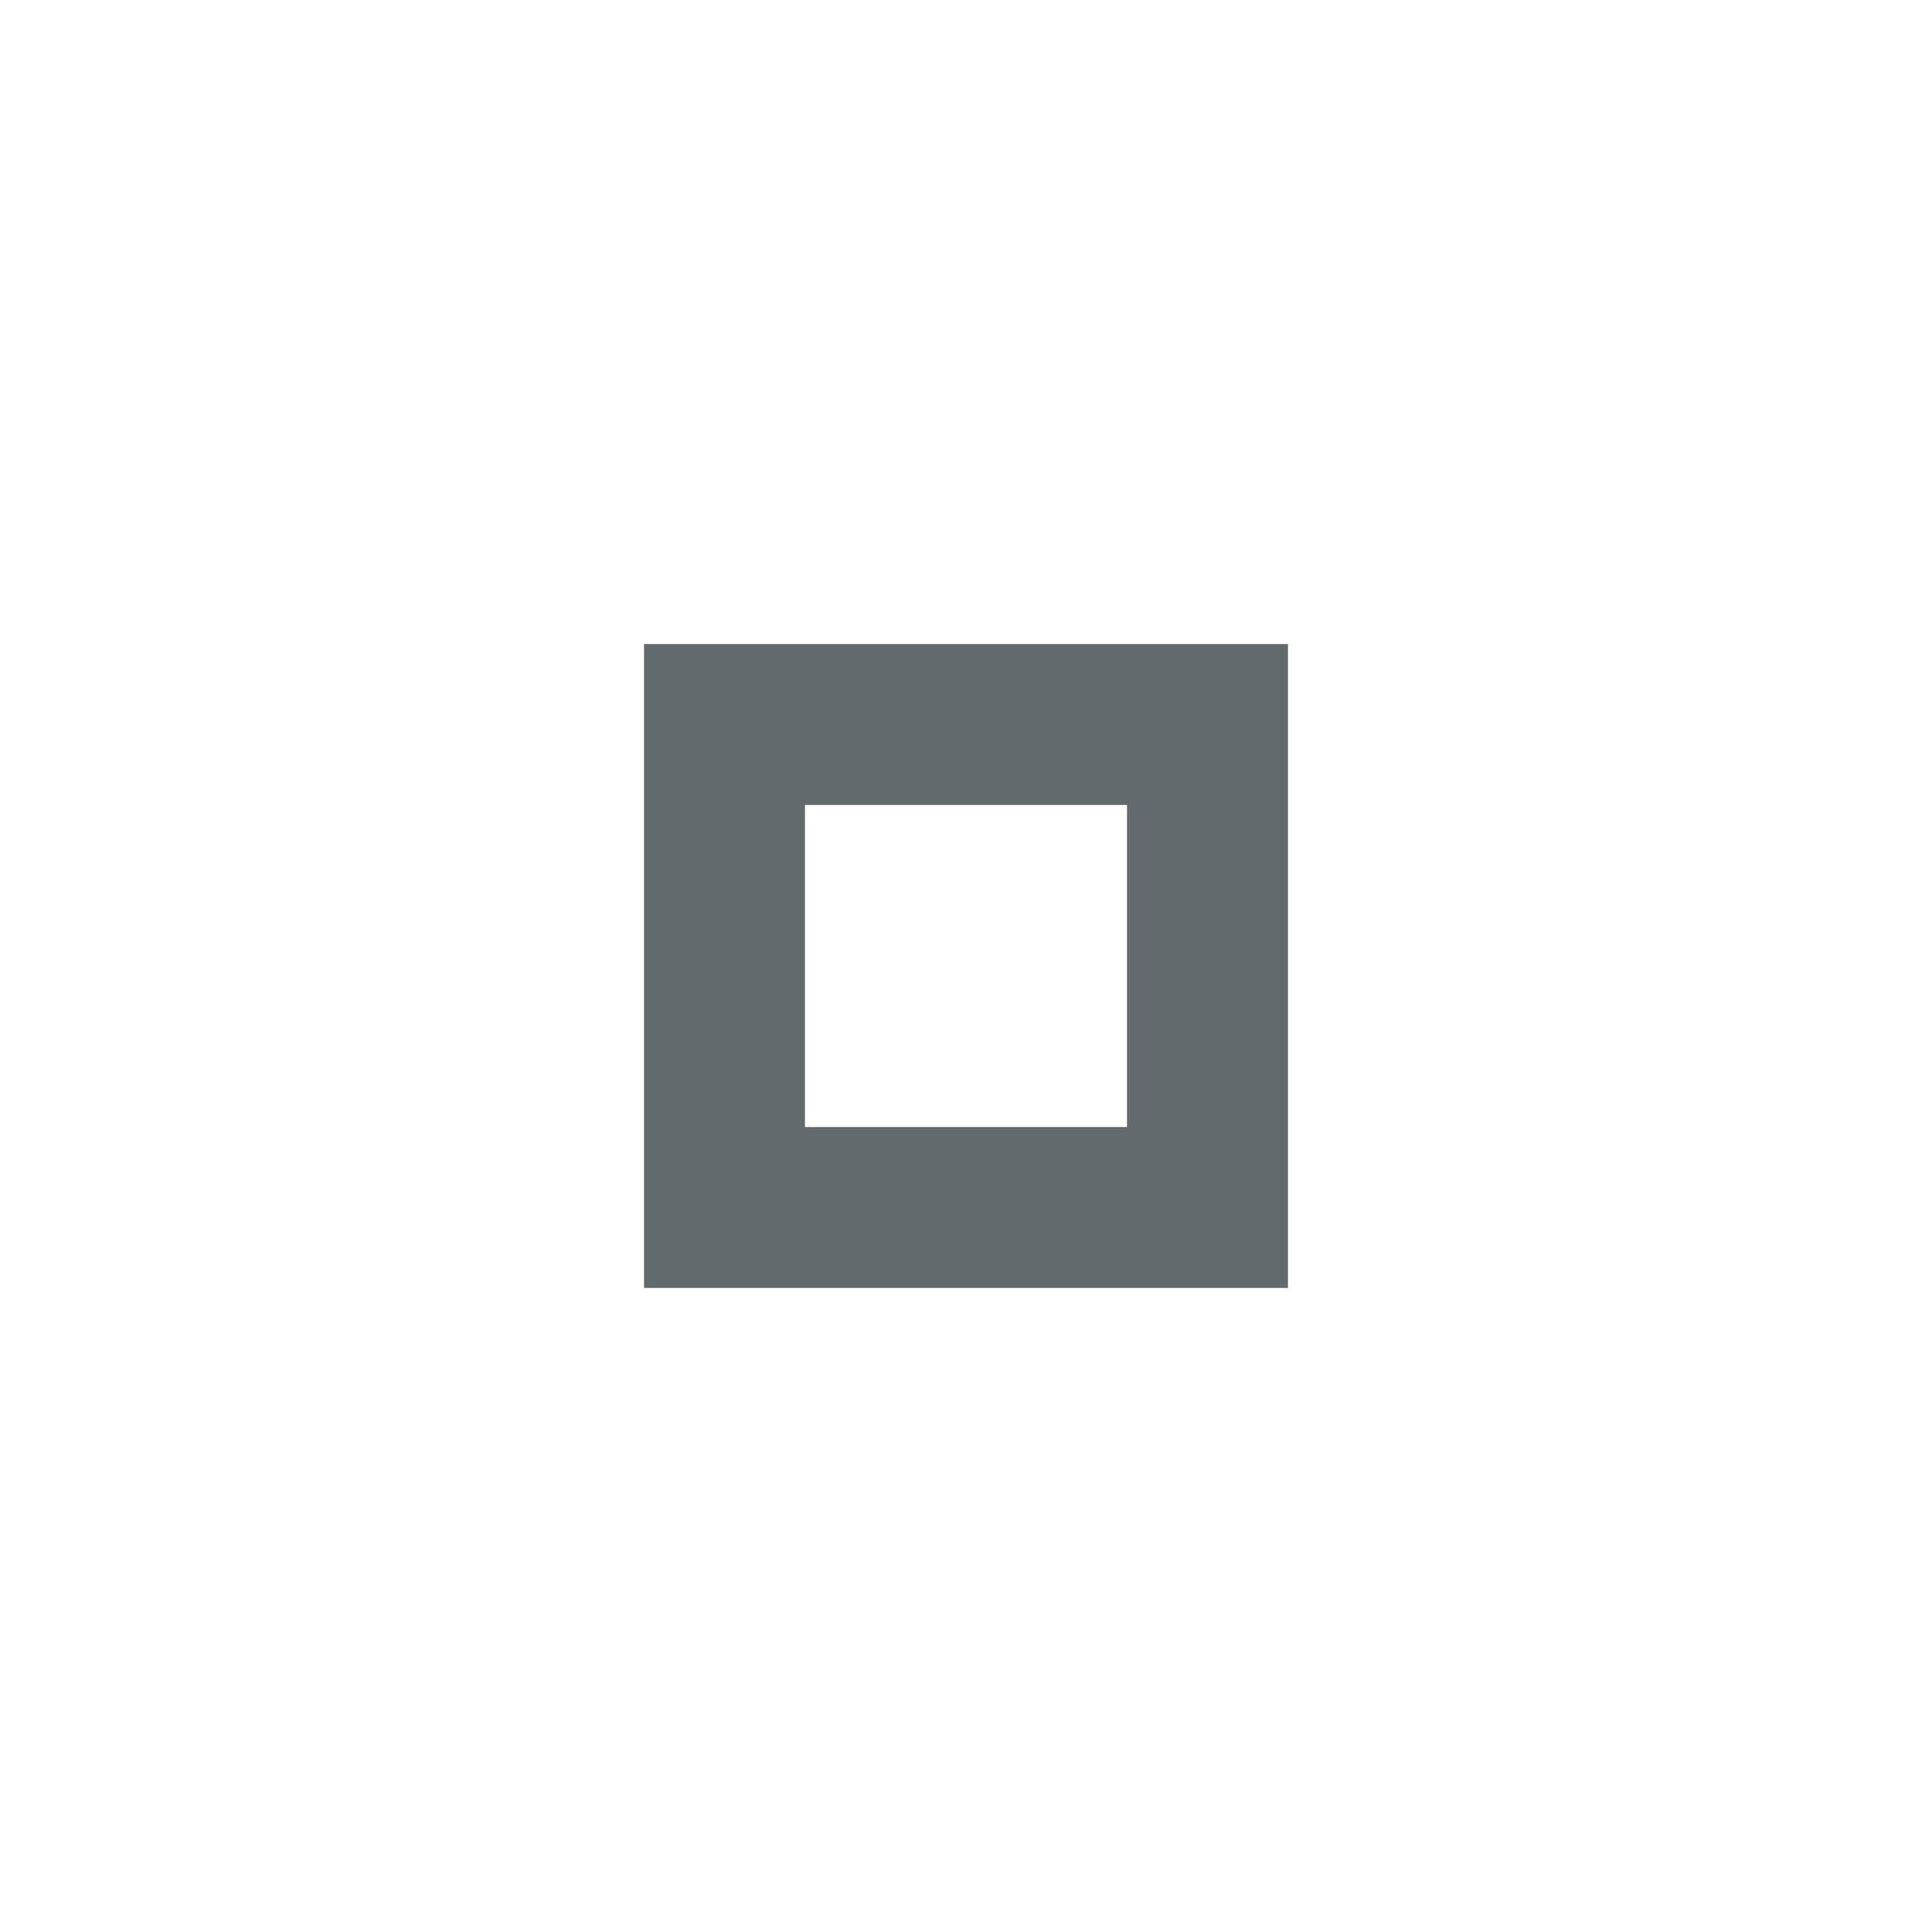
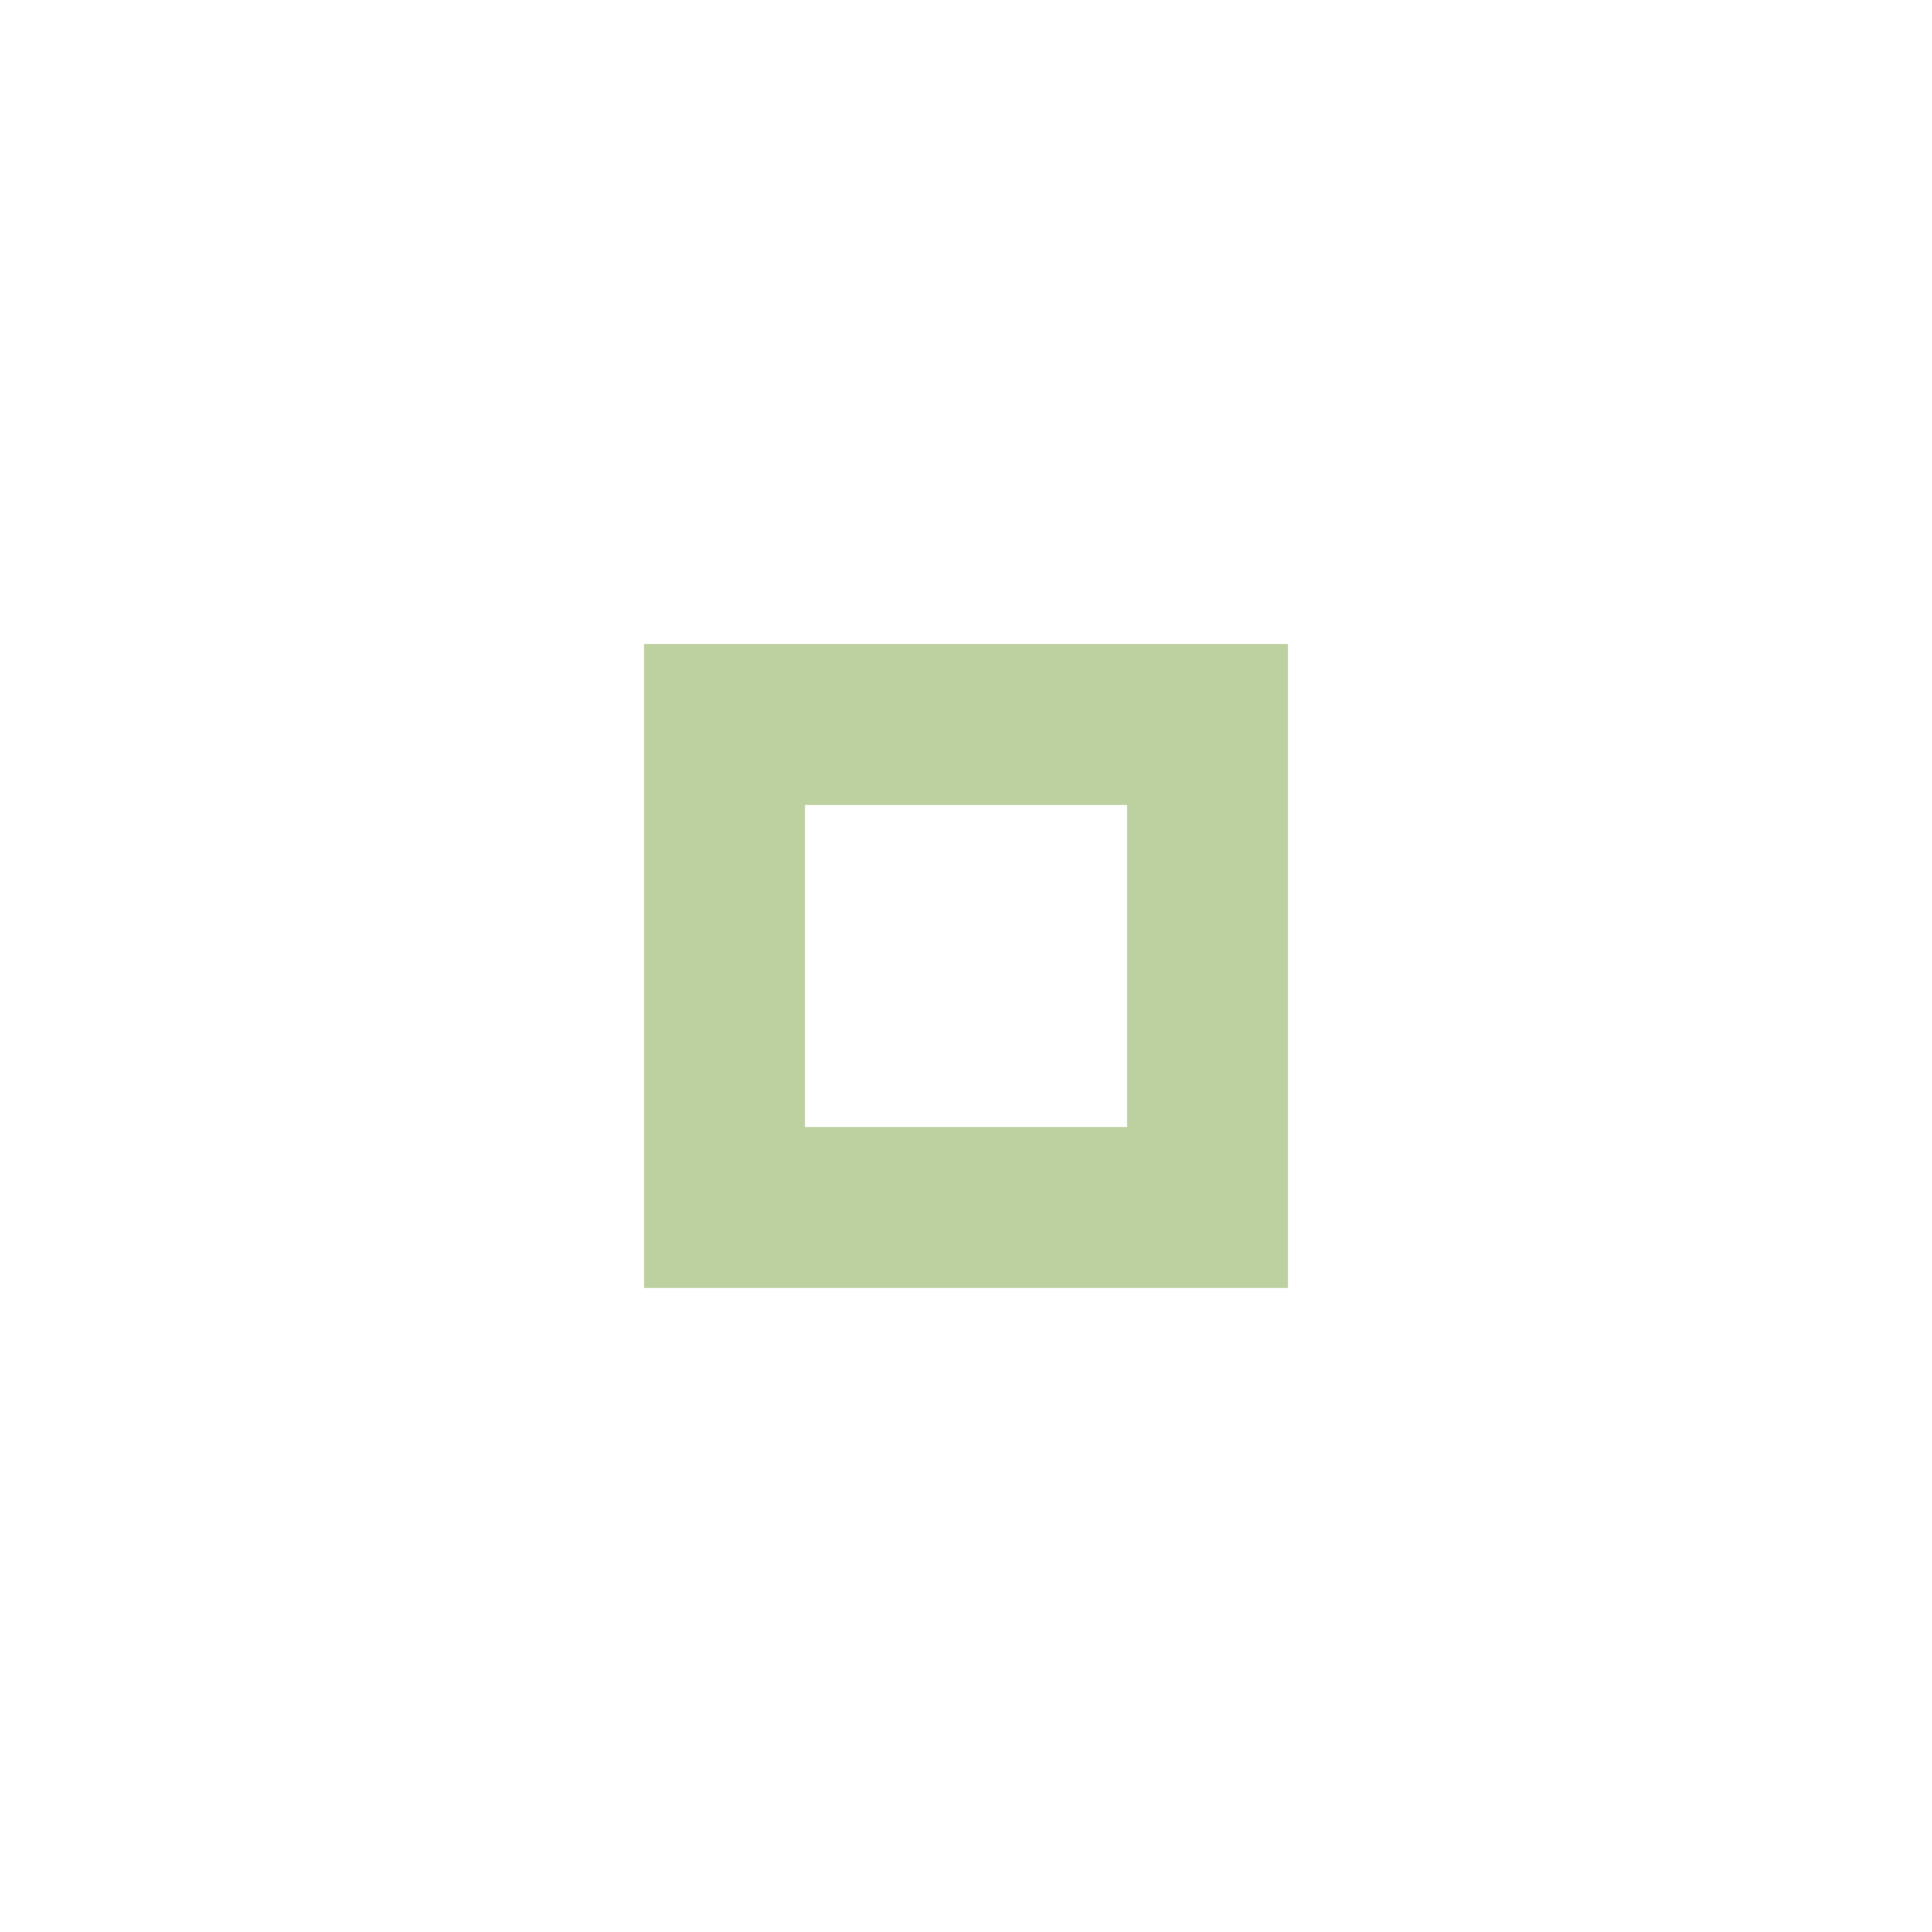
<svg xmlns="http://www.w3.org/2000/svg" version="1.1" x="0px" y="0px" width="24px" height="24px" viewBox="0 0 24 24" xml:space="preserve">
-   <path fill="#2e383c" opacity="0.75" d="M14,14h-4v-4h4V14z M16,8H8v8h8V8z" />
+   <path fill="#a7c080" opacity="0.75" d="M14,14h-4v-4h4V14z M16,8H8v8h8V8z" />
</svg>
